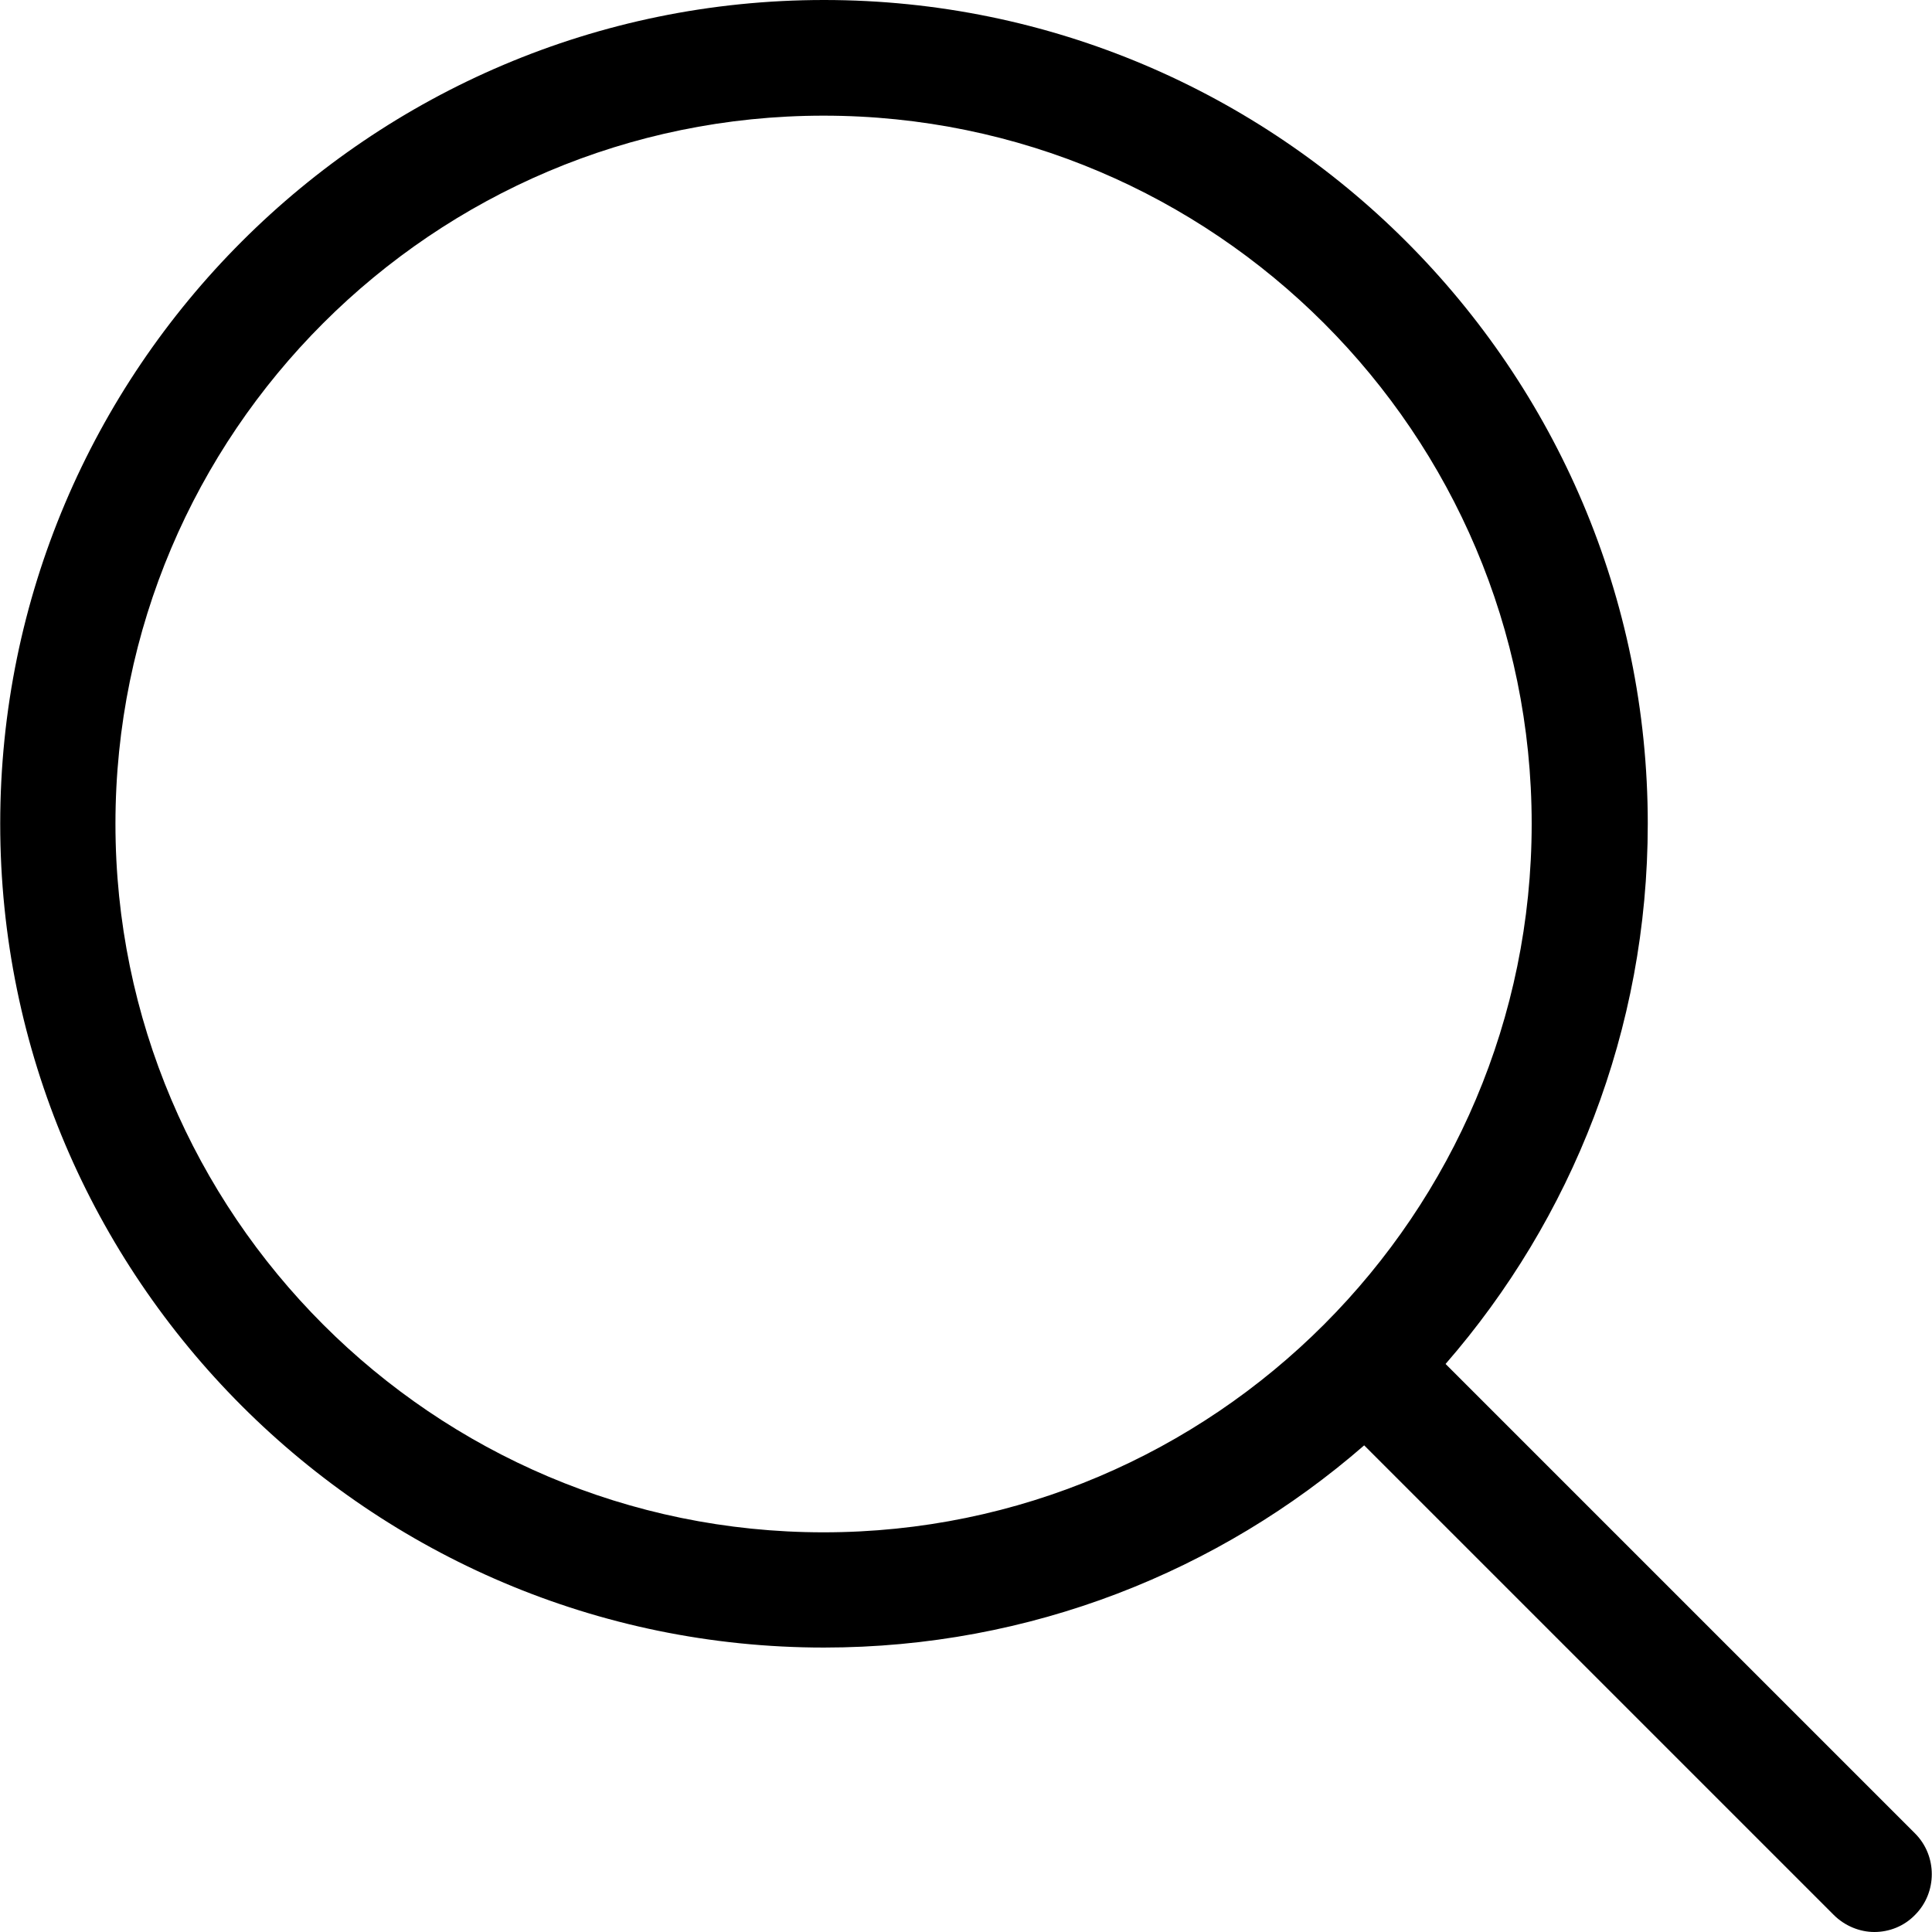
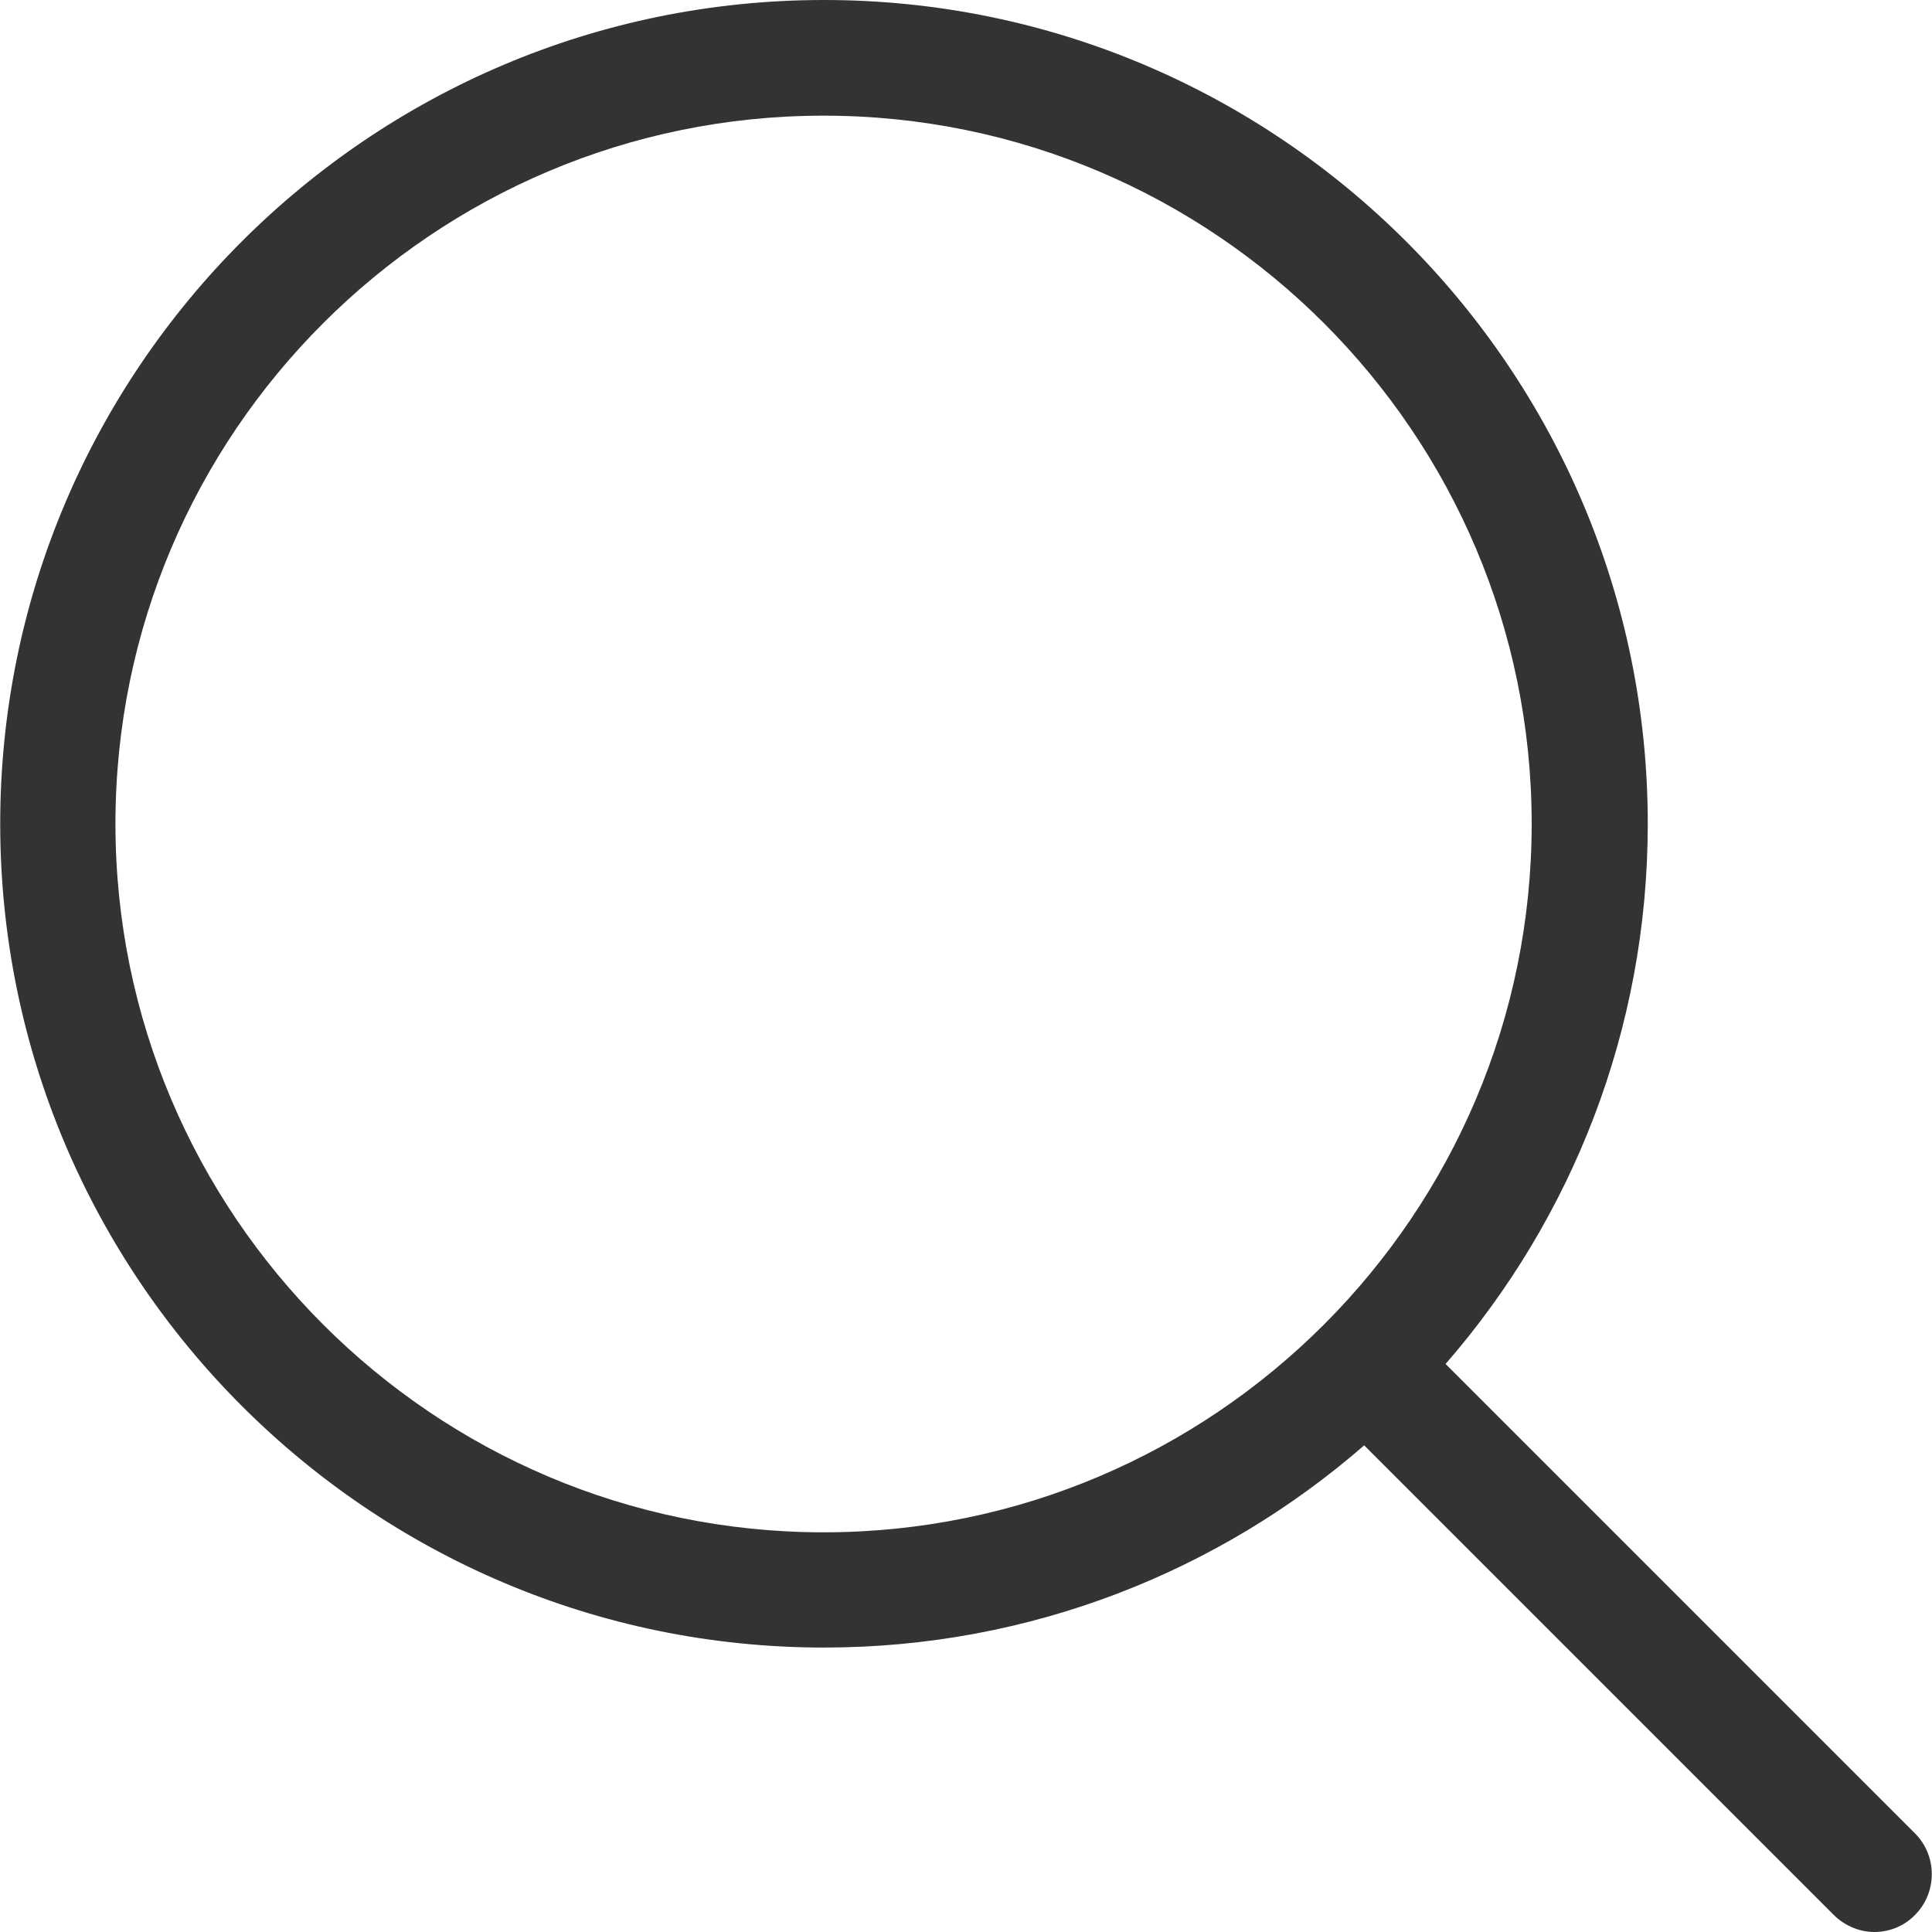
- <svg xmlns="http://www.w3.org/2000/svg" fill="#000" version="1.1" id="Capa_1" x="0px" y="0px" viewBox="0 0 451 451" style="enable-background:new 0 0 451 451;" xml:space="preserve">
+ <svg xmlns="http://www.w3.org/2000/svg" fill="#333" version="1.1" id="Capa_1" x="0px" y="0px" viewBox="0 0 451 451" style="enable-background:new 0 0 451 451;" xml:space="preserve">
  <g>
    <path d="M447.05,428l-109.6-109.6c29.4-33.8,47.2-77.9,47.2-126.1C384.65,86.2,298.35,0,192.35,0C86.25,0,0.05,86.3,0.05,192.3   s86.3,192.3,192.3,192.3c48.2,0,92.3-17.8,126.1-47.2L428.05,447c2.6,2.6,6.1,4,9.5,4s6.9-1.3,9.5-4   C452.25,441.8,452.25,433.2,447.05,428z M26.95,192.3c0-91.2,74.2-165.3,165.3-165.3c91.2,0,165.3,74.2,165.3,165.3   s-74.1,165.4-165.3,165.4C101.15,357.7,26.95,283.5,26.95,192.3z" />
  </g>
</svg>
